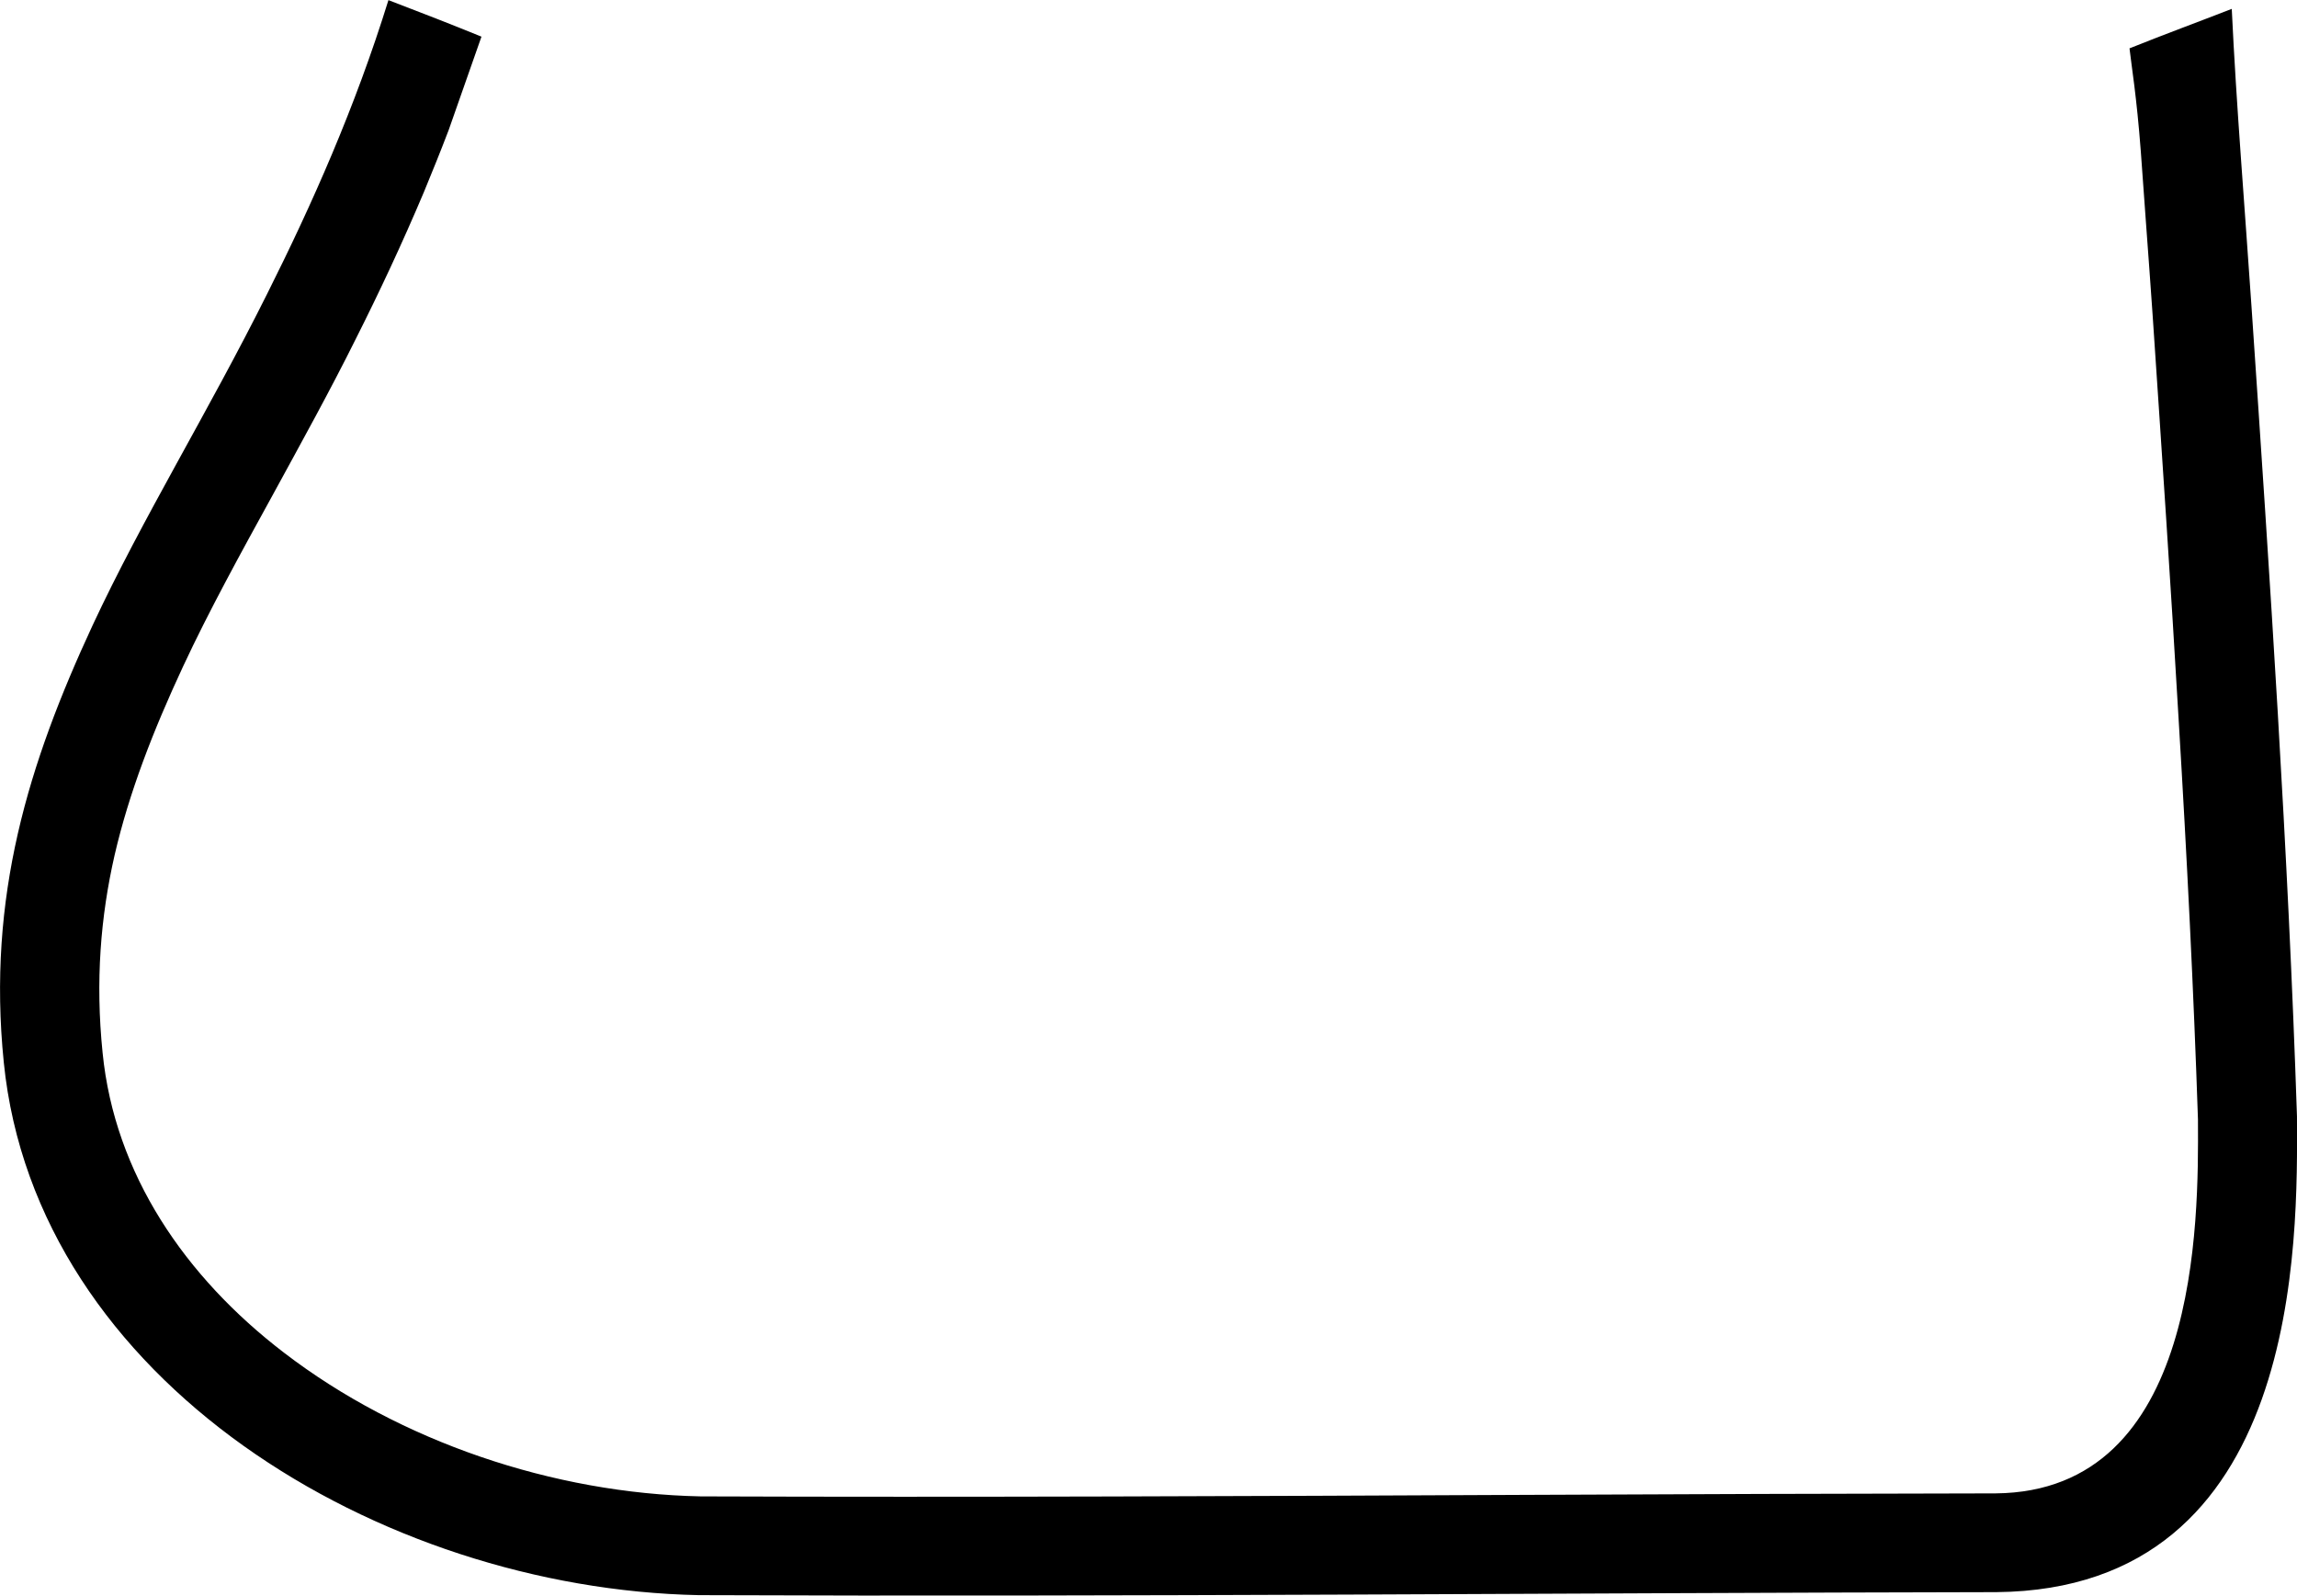
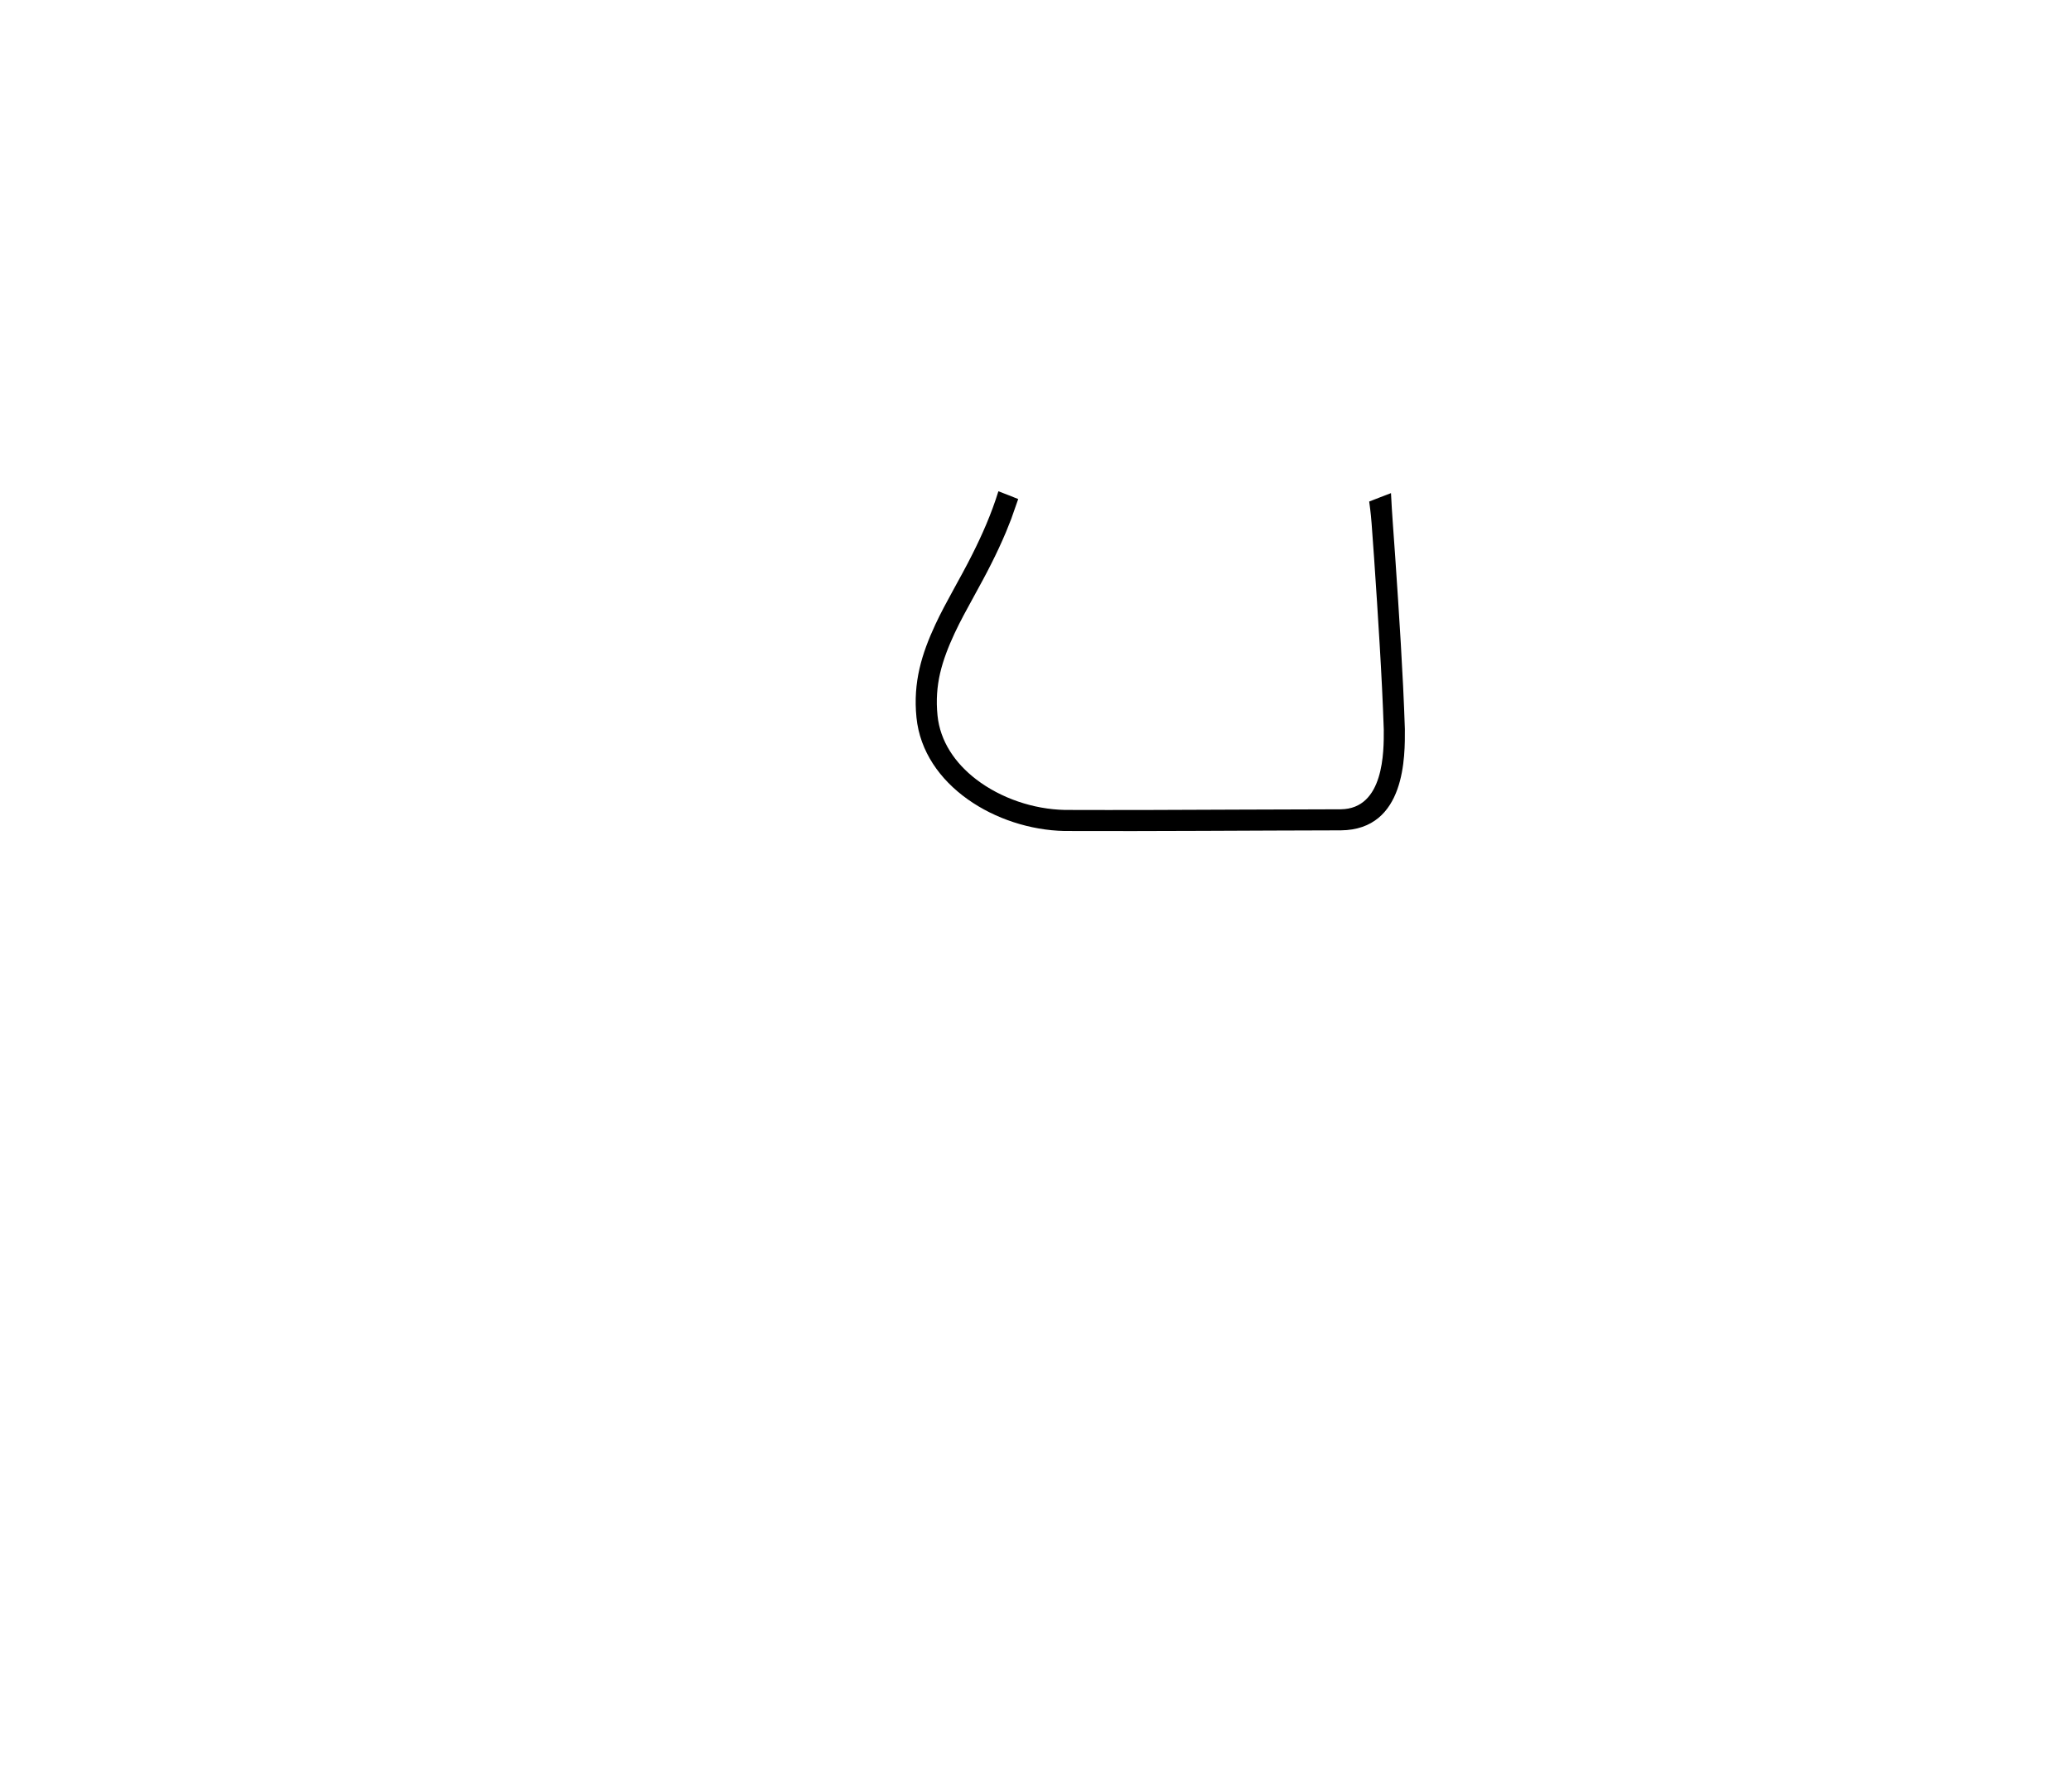
- <svg xmlns="http://www.w3.org/2000/svg" id="svg5" width="91.687mm" height="63.682mm" version="1.1" viewBox="0 0 91.687 63.682">
-   <g id="layer1" transform="translate(-20.291 -99.289)">
-     <path id="path930" d="m105.29 101.22c1.521-.609 2.572-.988 4.084-1.577.18 3.824.52 7.917.791 11.93.731 10.762 1.461 21.714 1.812 32.277.02 4.912.23 18.879-12.001 18.989-16.786.03-34.782.19-51.798.12-12.742-.26-26.455-8.546-27.736-21.265-.671-6.619.991-11.94 3.543-17.441 1.992-4.273 4.614-8.516 6.966-13.228 1.802-3.594 3.513-7.438 4.845-11.731 1.281.489 2.512.968 3.713 1.458l-1.311 3.734c-.32.839-.651 1.657-.981 2.456-.881 2.087-1.792 4.023-2.712 5.85-1.031 2.077-2.182 4.153-3.293 6.19-1.311 2.386-2.582 4.692-3.623 6.929-1.181 2.536-2.142 5.002-2.723 7.508-.561 2.456-.771 5.032-.48 7.887.48 4.842 3.293 8.955 7.247 11.98 4.624 3.544 10.74 5.611 16.625 5.731 10.73.04 21.86-.01 32.831-.06 6.366-.03 12.682-.05 18.858-.06 8.148-.07 8.098-10.872 8.078-14.865v-.06c-.17-5.092-.44-10.463-.771-15.954-.3-5.171-.671-10.692-1.041-16.183-.07-1.028-.17-2.386-.27-3.744-.07-.918-.13-1.837-.2-2.765-.17-2.236-.37-3.384-.45-4.103z" fill-rule="evenodd" />
+ <svg xmlns="http://www.w3.org/2000/svg" id="svg850" version="1.1" viewBox="0 0 211.67 183.09">
+   <g id="layer1" transform="translate(-39.509 -68.084)">
+     <path id="path930" d="m179.45 119.34c.83-.332 1.403-.539 2.227-.86.098 2.085.284 4.317.431 6.506.398 5.869.797 11.841.988 17.602.011 2.679.126 10.295-6.545 10.355-9.154.016-18.968.103-28.247.065-6.949-.142-14.427-4.66-15.125-11.596-.366-3.61.54-6.511 1.932-9.511 1.086-2.33 2.516-4.644 3.799-7.214.983-1.96 1.916-4.056 2.642-6.397.699.267 1.37.528 2.025.795l-.715 2.036c-.175.457-.355.904-.535 1.339-.48 1.138-.977 2.194-1.479 3.19-.562 1.132-1.19 2.265-1.796 3.376-.715 1.301-1.408 2.559-1.976 3.778-.644 1.383-1.168 2.728-1.485 4.094-.306 1.339-.42 2.744-.262 4.301.262 2.64 1.796 4.884 3.952 6.533 2.522 1.933 5.857 3.06 9.066 3.125 5.851.022 11.921-.005 17.904-.033 3.471-.016 6.916-.027 10.284-.033 4.443-.038 4.416-5.929 4.405-8.106v-.033c-.093-2.777-.24-5.706-.42-8.7-.164-2.82-.366-5.831-.568-8.825-.038-.561-.093-1.301-.147-2.042-.038-.501-.071-1.002-.109-1.508-.093-1.22-.202-1.846-.246-2.238z" fill-rule="evenodd" />
  </g>
</svg>
